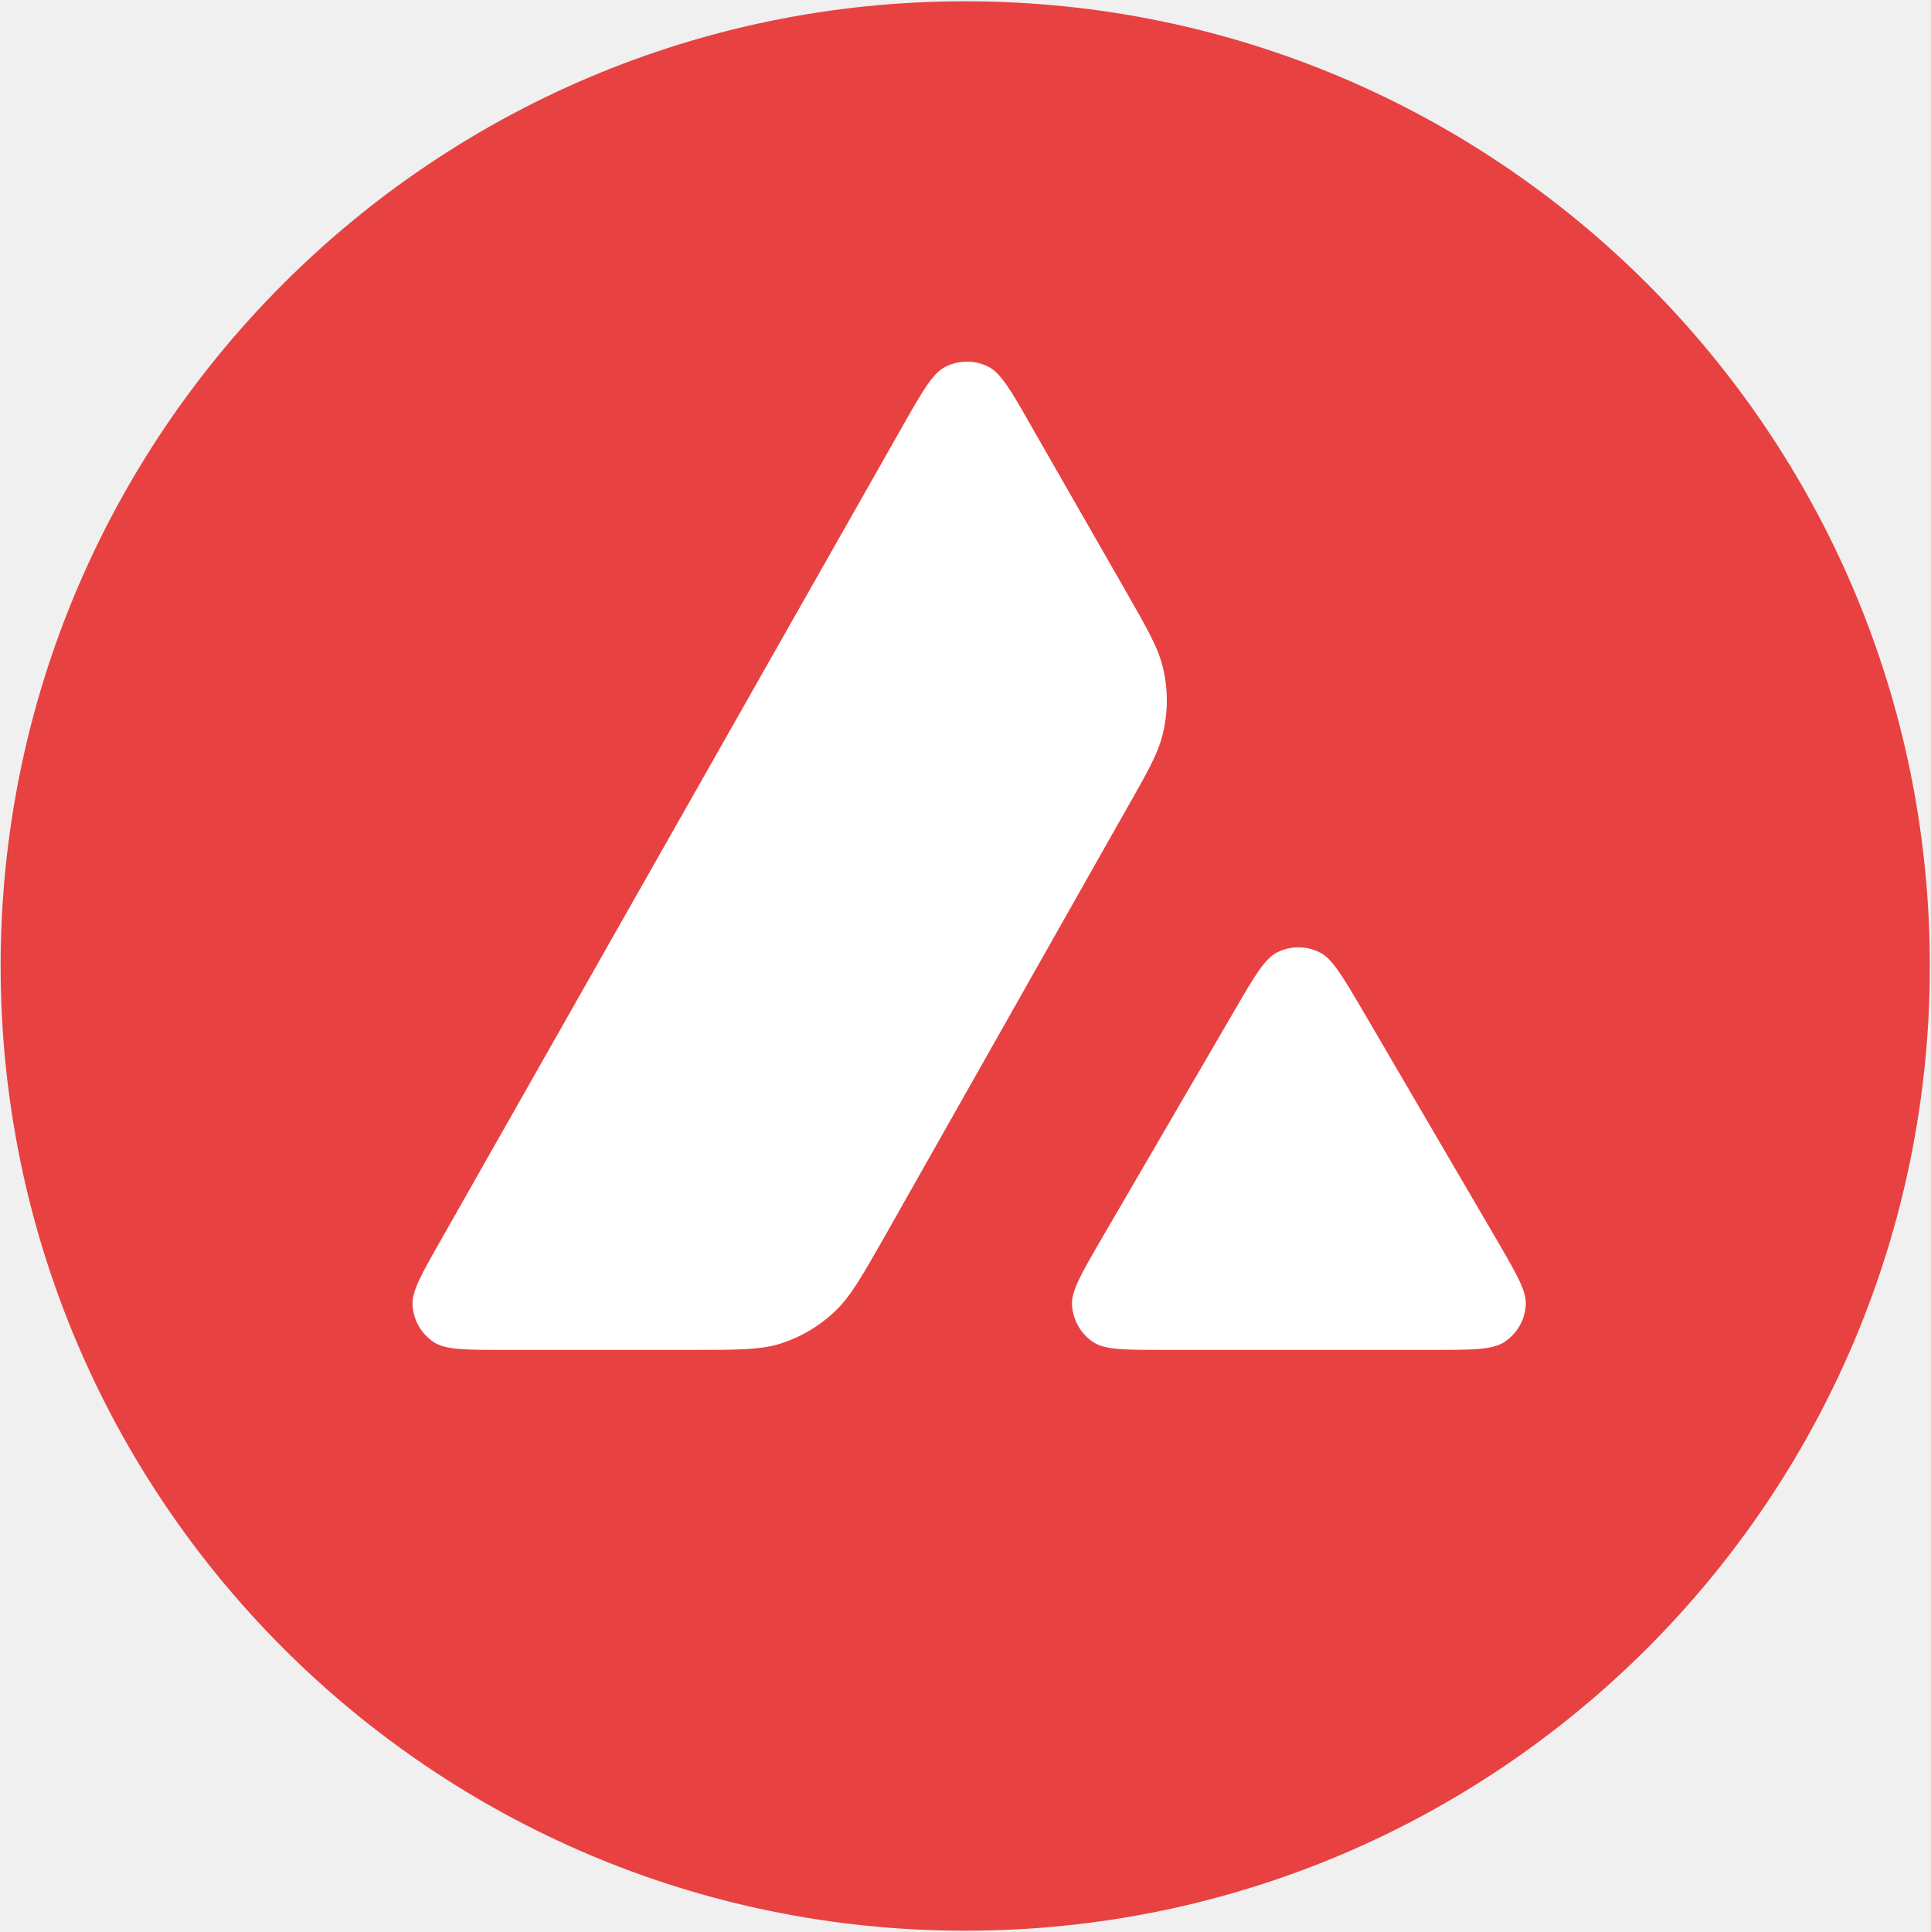
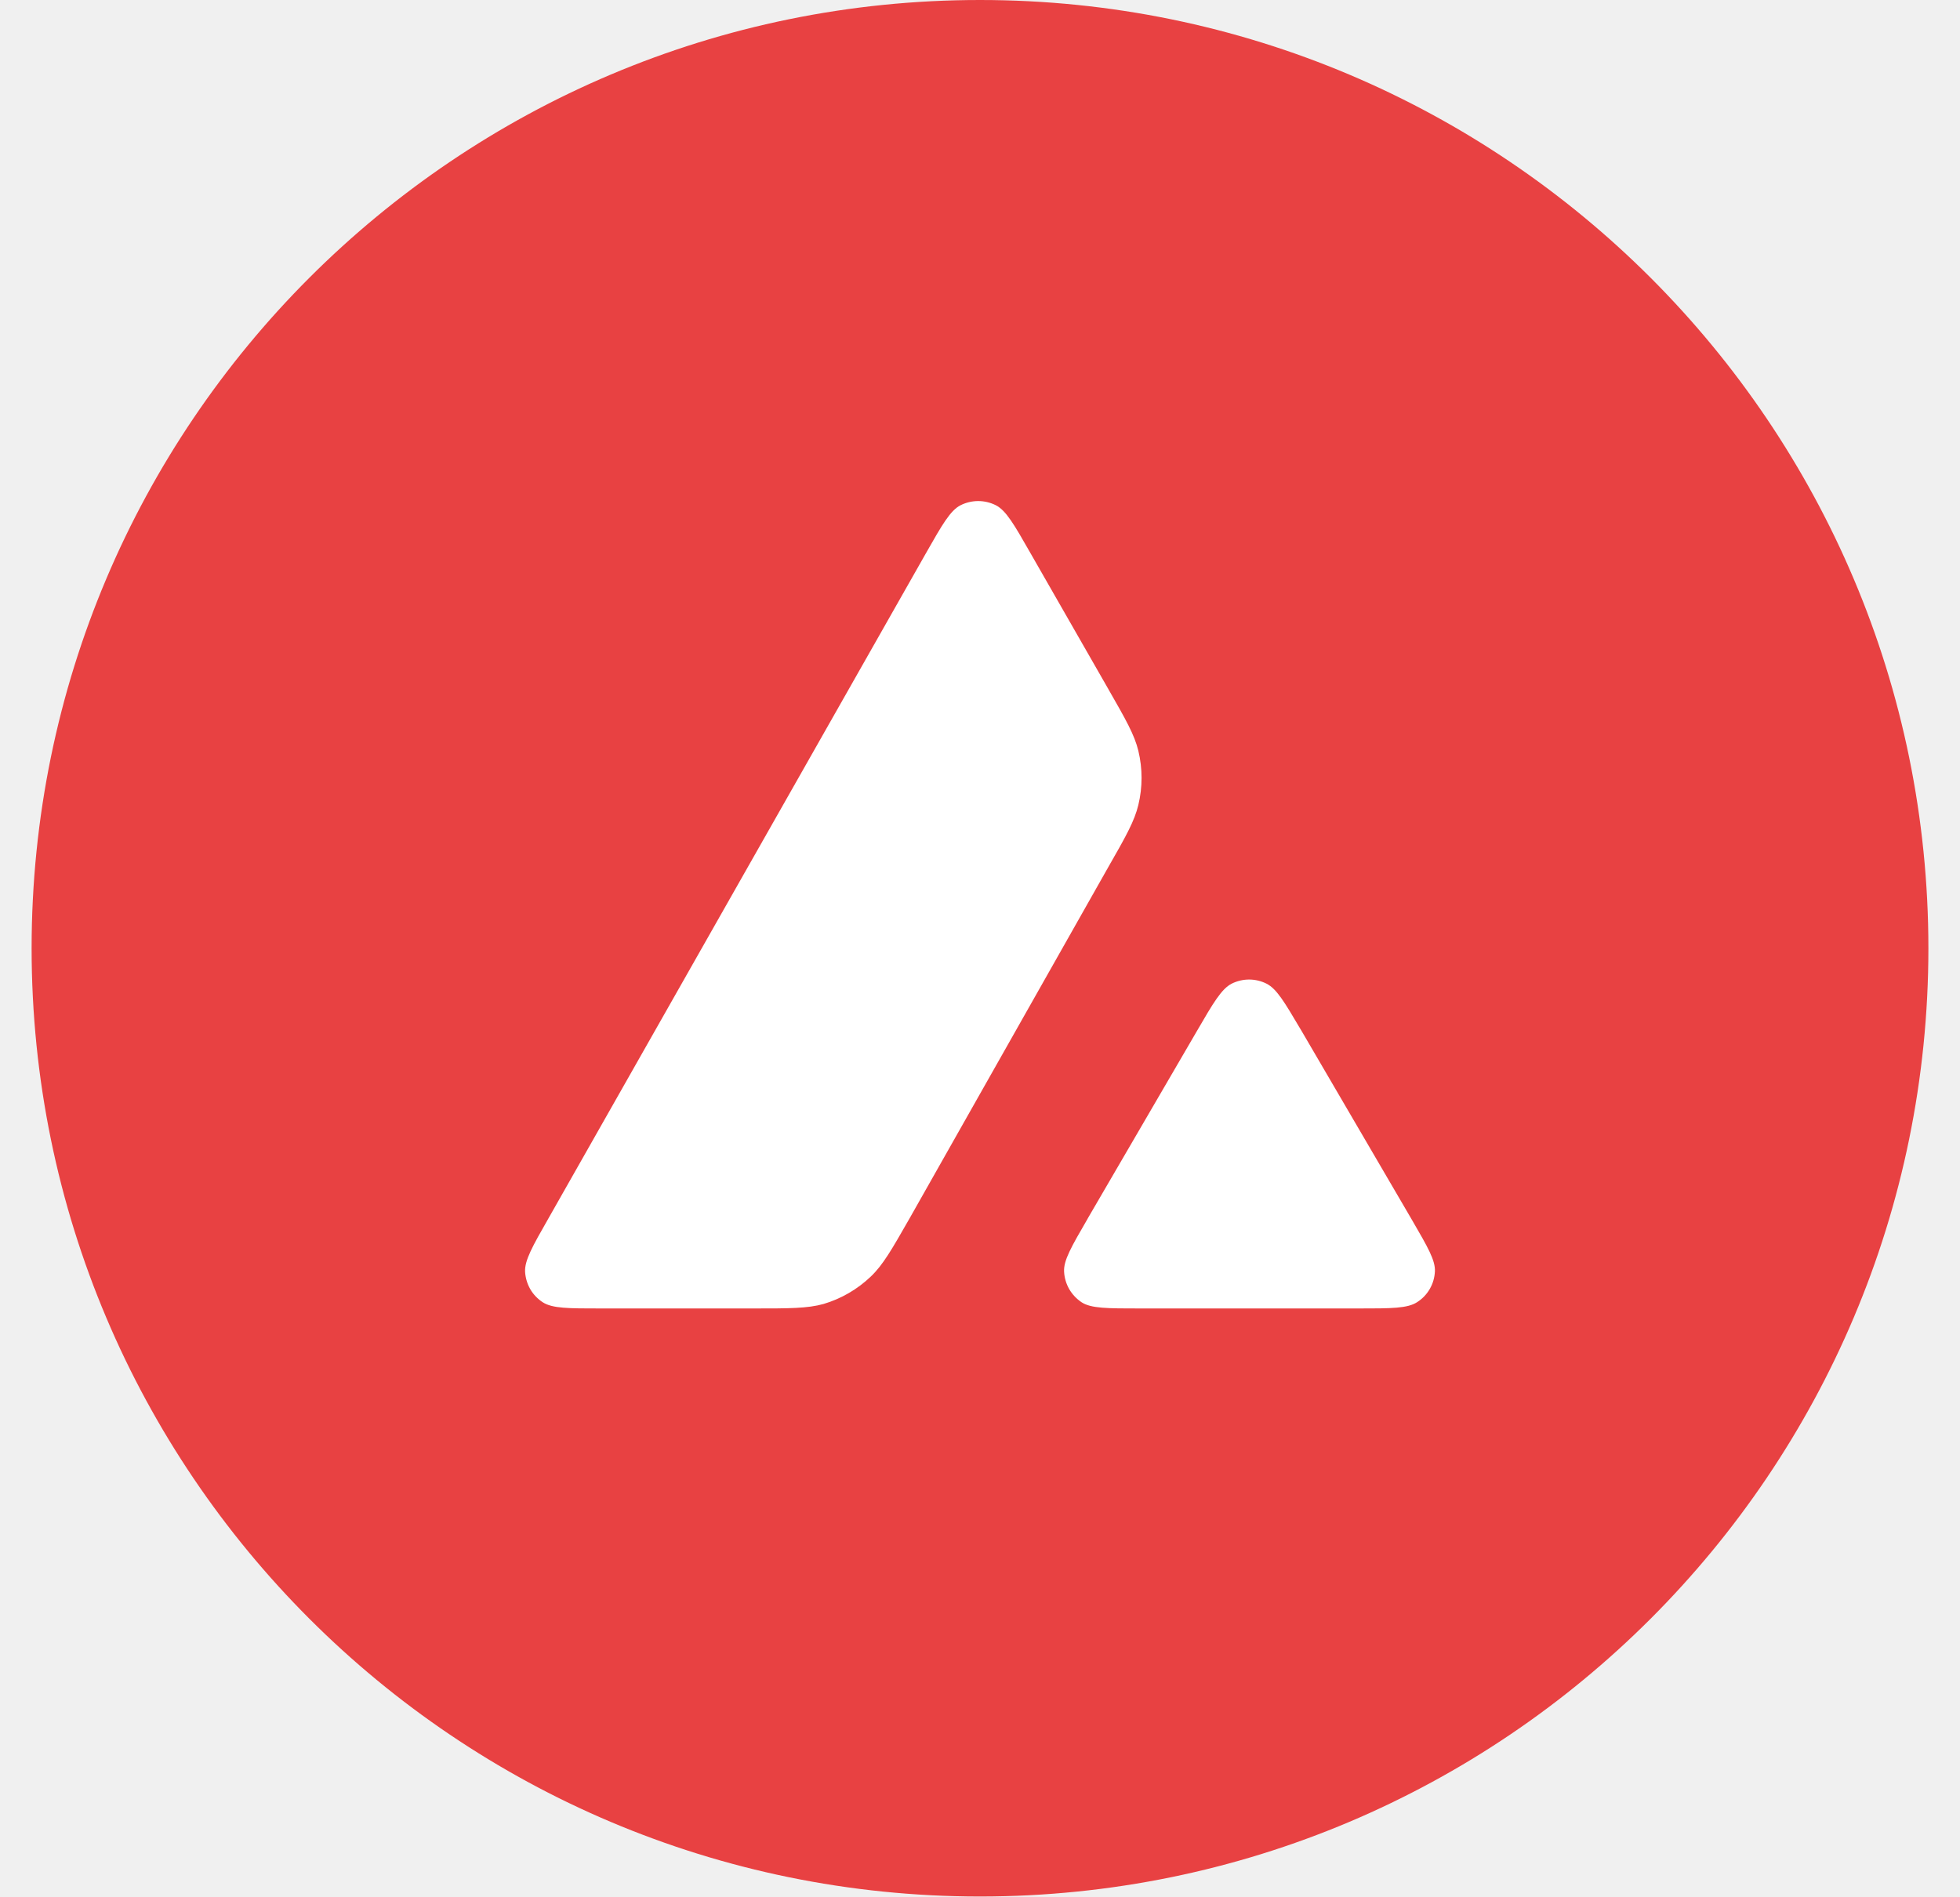
- <svg xmlns="http://www.w3.org/2000/svg" width="1503" height="1504" viewBox="0 0 1503 1504" fill="none">
-   <rect x="287" y="258" width="928" height="844" fill="white" />
-   <path fill-rule="evenodd" clip-rule="evenodd" d="M1502.5 752C1502.5 1166.77 1166.27 1503 751.5 1503C336.734 1503 0.5 1166.77 0.5 752C0.5 337.234 336.734 1 751.5 1C1166.27 1 1502.5 337.234 1502.5 752ZM538.688 1050.86H392.94C362.314 1050.86 347.186 1050.86 337.962 1044.96C327.999 1038.5 321.911 1027.8 321.173 1015.99C320.619 1005.11 328.184 991.822 343.312 965.255L703.182 330.935C718.495 303.999 726.243 290.531 736.021 285.55C746.537 280.2 759.083 280.2 769.599 285.55C779.377 290.531 787.126 303.999 802.438 330.935L876.42 460.079L876.797 460.738C893.336 489.635 901.723 504.289 905.385 519.669C909.443 536.458 909.443 554.169 905.385 570.958C901.695 586.455 893.393 601.215 876.604 630.549L687.573 964.702L687.084 965.558C670.436 994.693 661.999 1009.46 650.306 1020.6C637.576 1032.78 622.263 1041.63 605.474 1046.62C590.161 1050.86 573.004 1050.86 538.688 1050.86ZM906.75 1050.86H1115.59C1146.4 1050.86 1161.9 1050.86 1171.13 1044.78C1181.09 1038.32 1187.36 1027.43 1187.92 1015.63C1188.45 1005.1 1181.05 992.33 1166.55 967.307C1166.05 966.455 1165.55 965.588 1165.04 964.706L1060.43 785.75L1059.24 783.735C1044.54 758.877 1037.12 746.324 1027.59 741.472C1017.08 736.121 1004.71 736.121 994.199 741.472C984.605 746.453 976.857 759.552 961.544 785.934L857.306 964.891L856.949 965.507C841.69 991.847 834.064 1005.01 834.614 1015.81C835.352 1027.62 841.44 1038.5 851.402 1044.96C860.443 1050.86 875.94 1050.86 906.75 1050.86Z" fill="#E84142" />
+ <svg xmlns="http://www.w3.org/2000/svg" width="31" height="30" viewBox="0 0 31 30" fill="none">
+   <path d="M29.75 15C29.75 22.87 23.37 29.25 15.5 29.25C7.63 29.25 1.25 22.87 1.25 15C1.25 7.13 7.63 0.75 15.5 0.75C23.37 0.75 29.75 7.13 29.75 15Z" fill="#E84142" stroke="#E84142" stroke-width="1.5" />
+   <path fill-rule="evenodd" clip-rule="evenodd" d="M11.917 20.698H9.497C8.988 20.698 8.737 20.698 8.584 20.6C8.503 20.547 8.435 20.476 8.387 20.393C8.339 20.309 8.311 20.215 8.305 20.119C8.296 19.938 8.421 19.717 8.673 19.276L14.648 8.746C14.902 8.299 15.03 8.075 15.193 7.992C15.279 7.949 15.375 7.926 15.472 7.926C15.568 7.926 15.664 7.949 15.75 7.992C15.913 8.075 16.041 8.299 16.296 8.746L17.524 10.89L17.53 10.901C17.805 11.381 17.944 11.624 18.005 11.879C18.072 12.159 18.072 12.451 18.005 12.731C17.944 12.988 17.806 13.233 17.527 13.72L14.389 19.268L14.381 19.282C14.105 19.765 13.965 20.011 13.771 20.195C13.56 20.396 13.305 20.544 13.026 20.627C12.771 20.698 12.486 20.698 11.917 20.698ZM18.027 20.698H21.494C22.006 20.698 22.263 20.698 22.416 20.597C22.498 20.544 22.566 20.473 22.614 20.389C22.663 20.305 22.69 20.21 22.695 20.113C22.704 19.938 22.581 19.726 22.34 19.311C22.332 19.297 22.324 19.282 22.315 19.268L20.579 16.296L20.559 16.263C20.315 15.85 20.192 15.642 20.033 15.561C19.948 15.518 19.853 15.495 19.756 15.495C19.66 15.495 19.565 15.518 19.479 15.561C19.32 15.644 19.191 15.861 18.937 16.299L17.206 19.271L17.201 19.281C16.947 19.719 16.82 19.937 16.83 20.116C16.835 20.213 16.863 20.308 16.911 20.392C16.96 20.476 17.027 20.547 17.108 20.601C17.258 20.698 17.516 20.698 18.027 20.698Z" fill="white" />
</svg>
